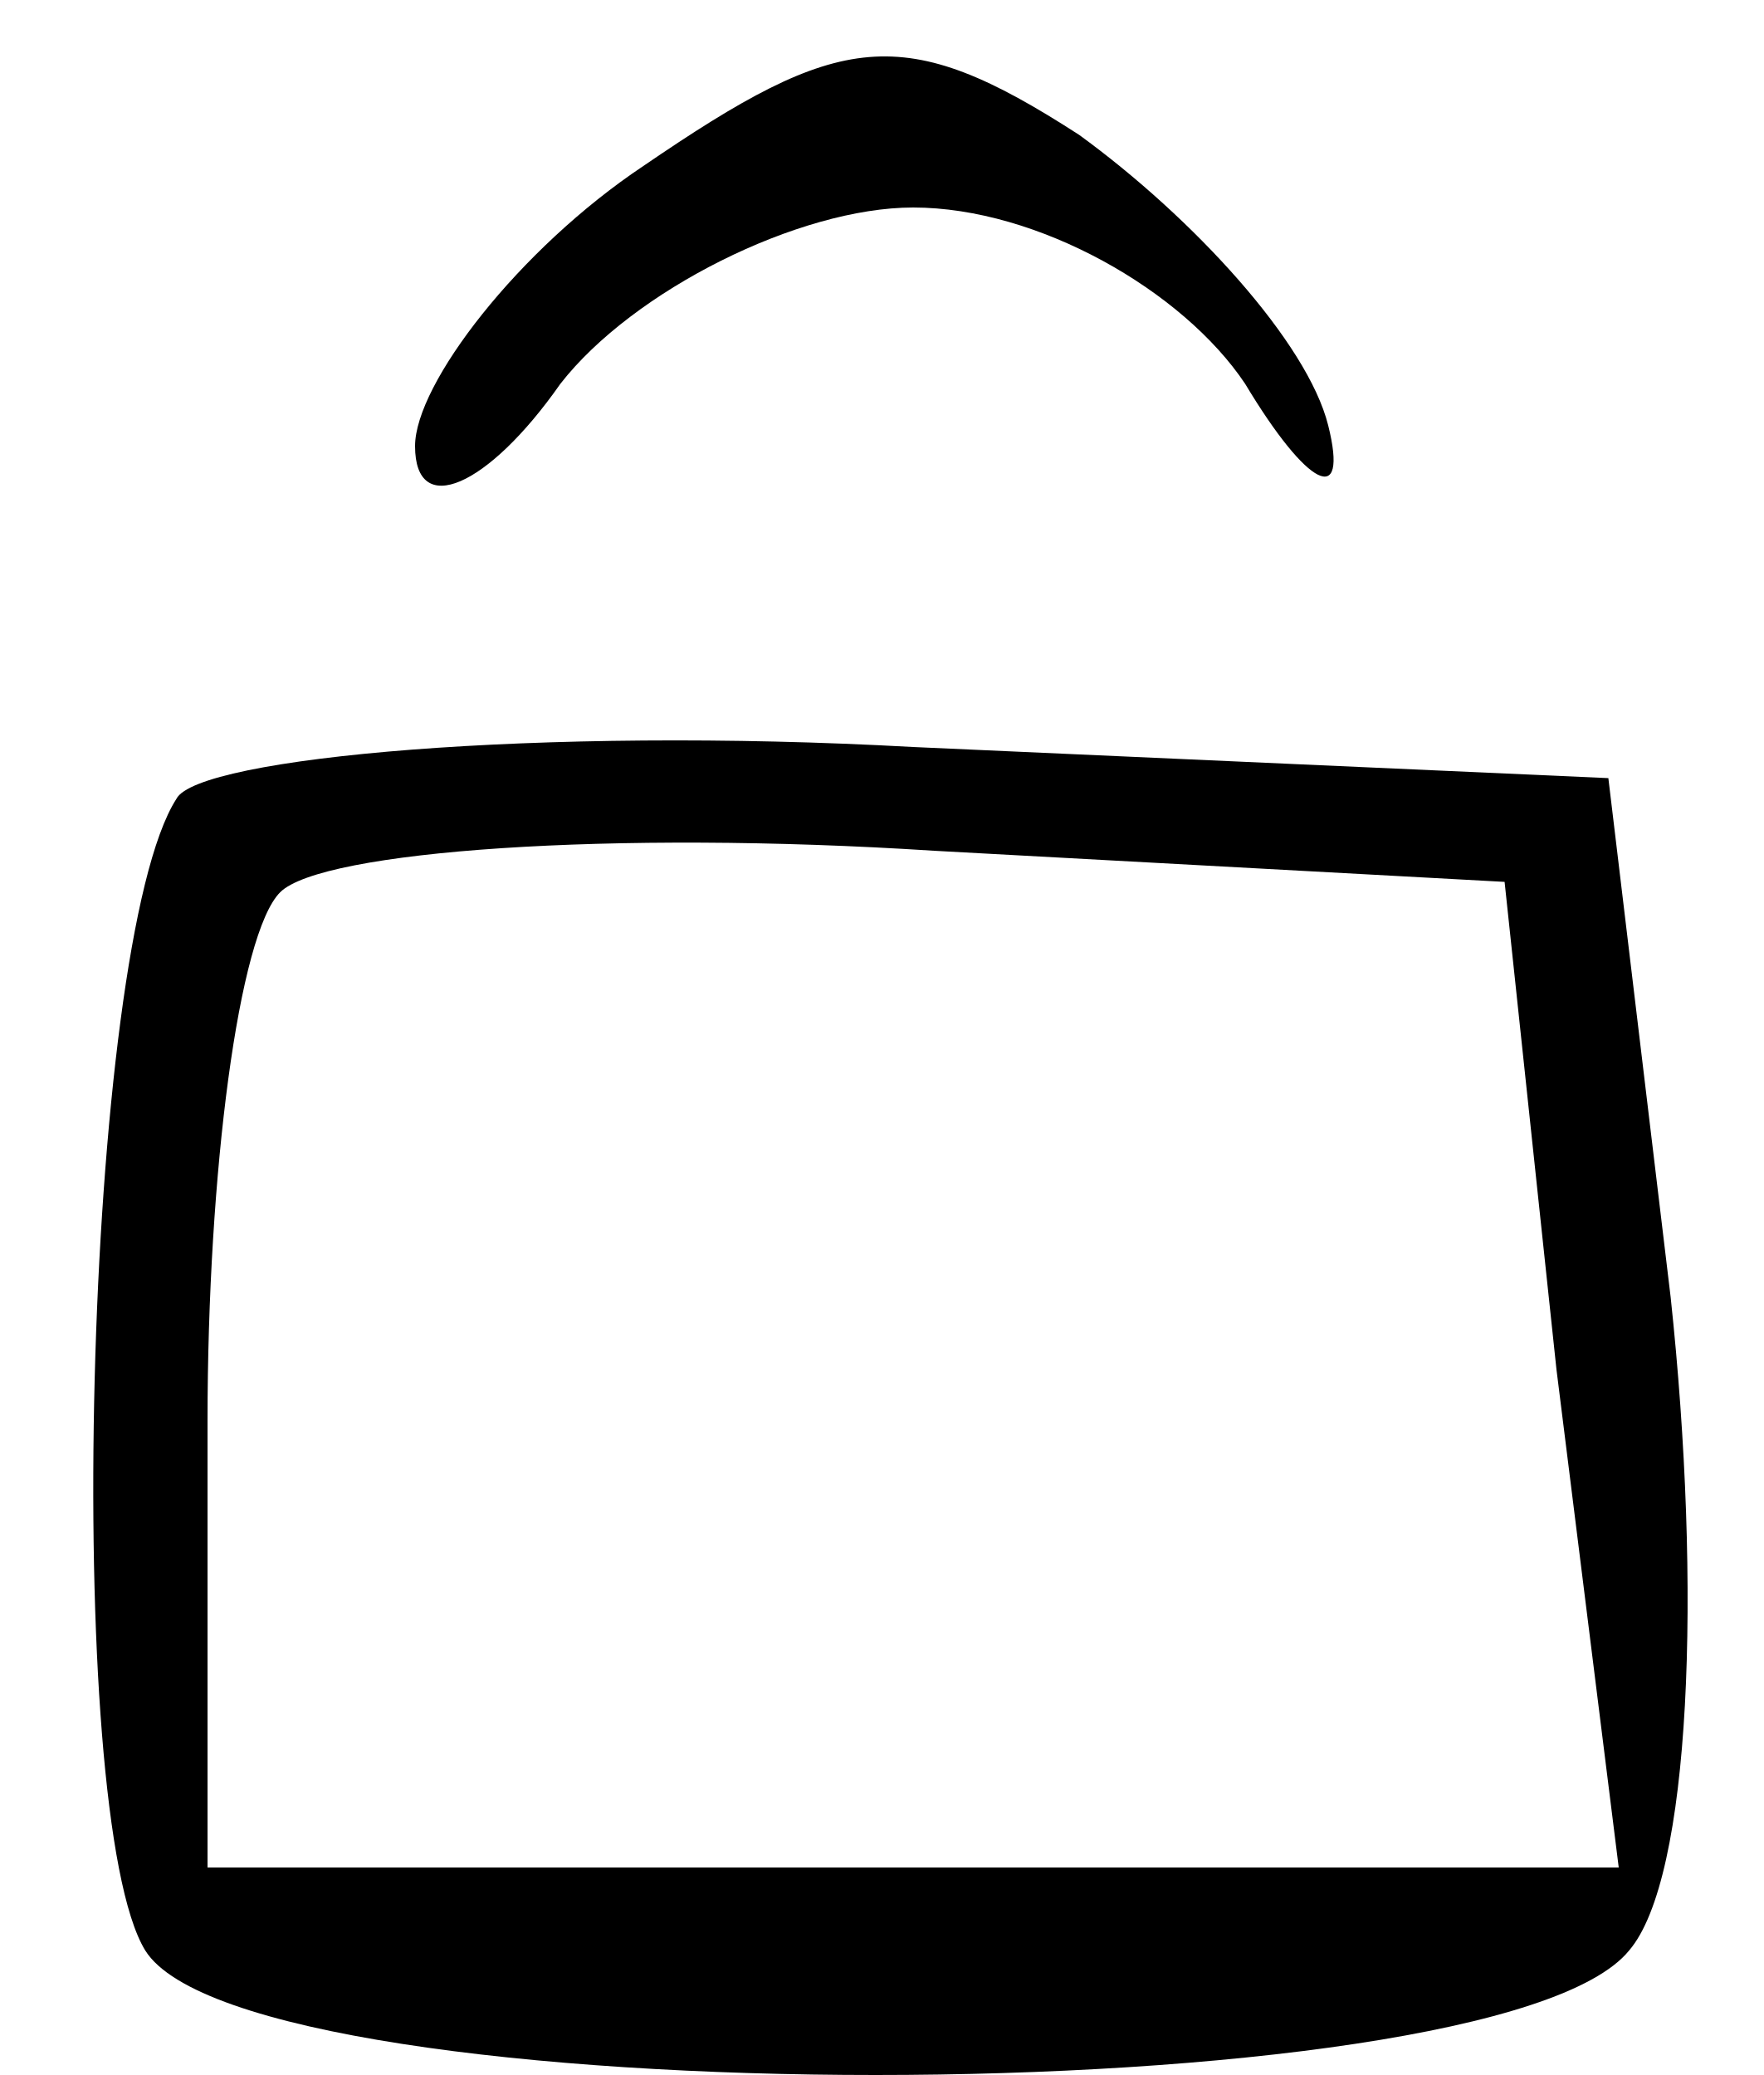
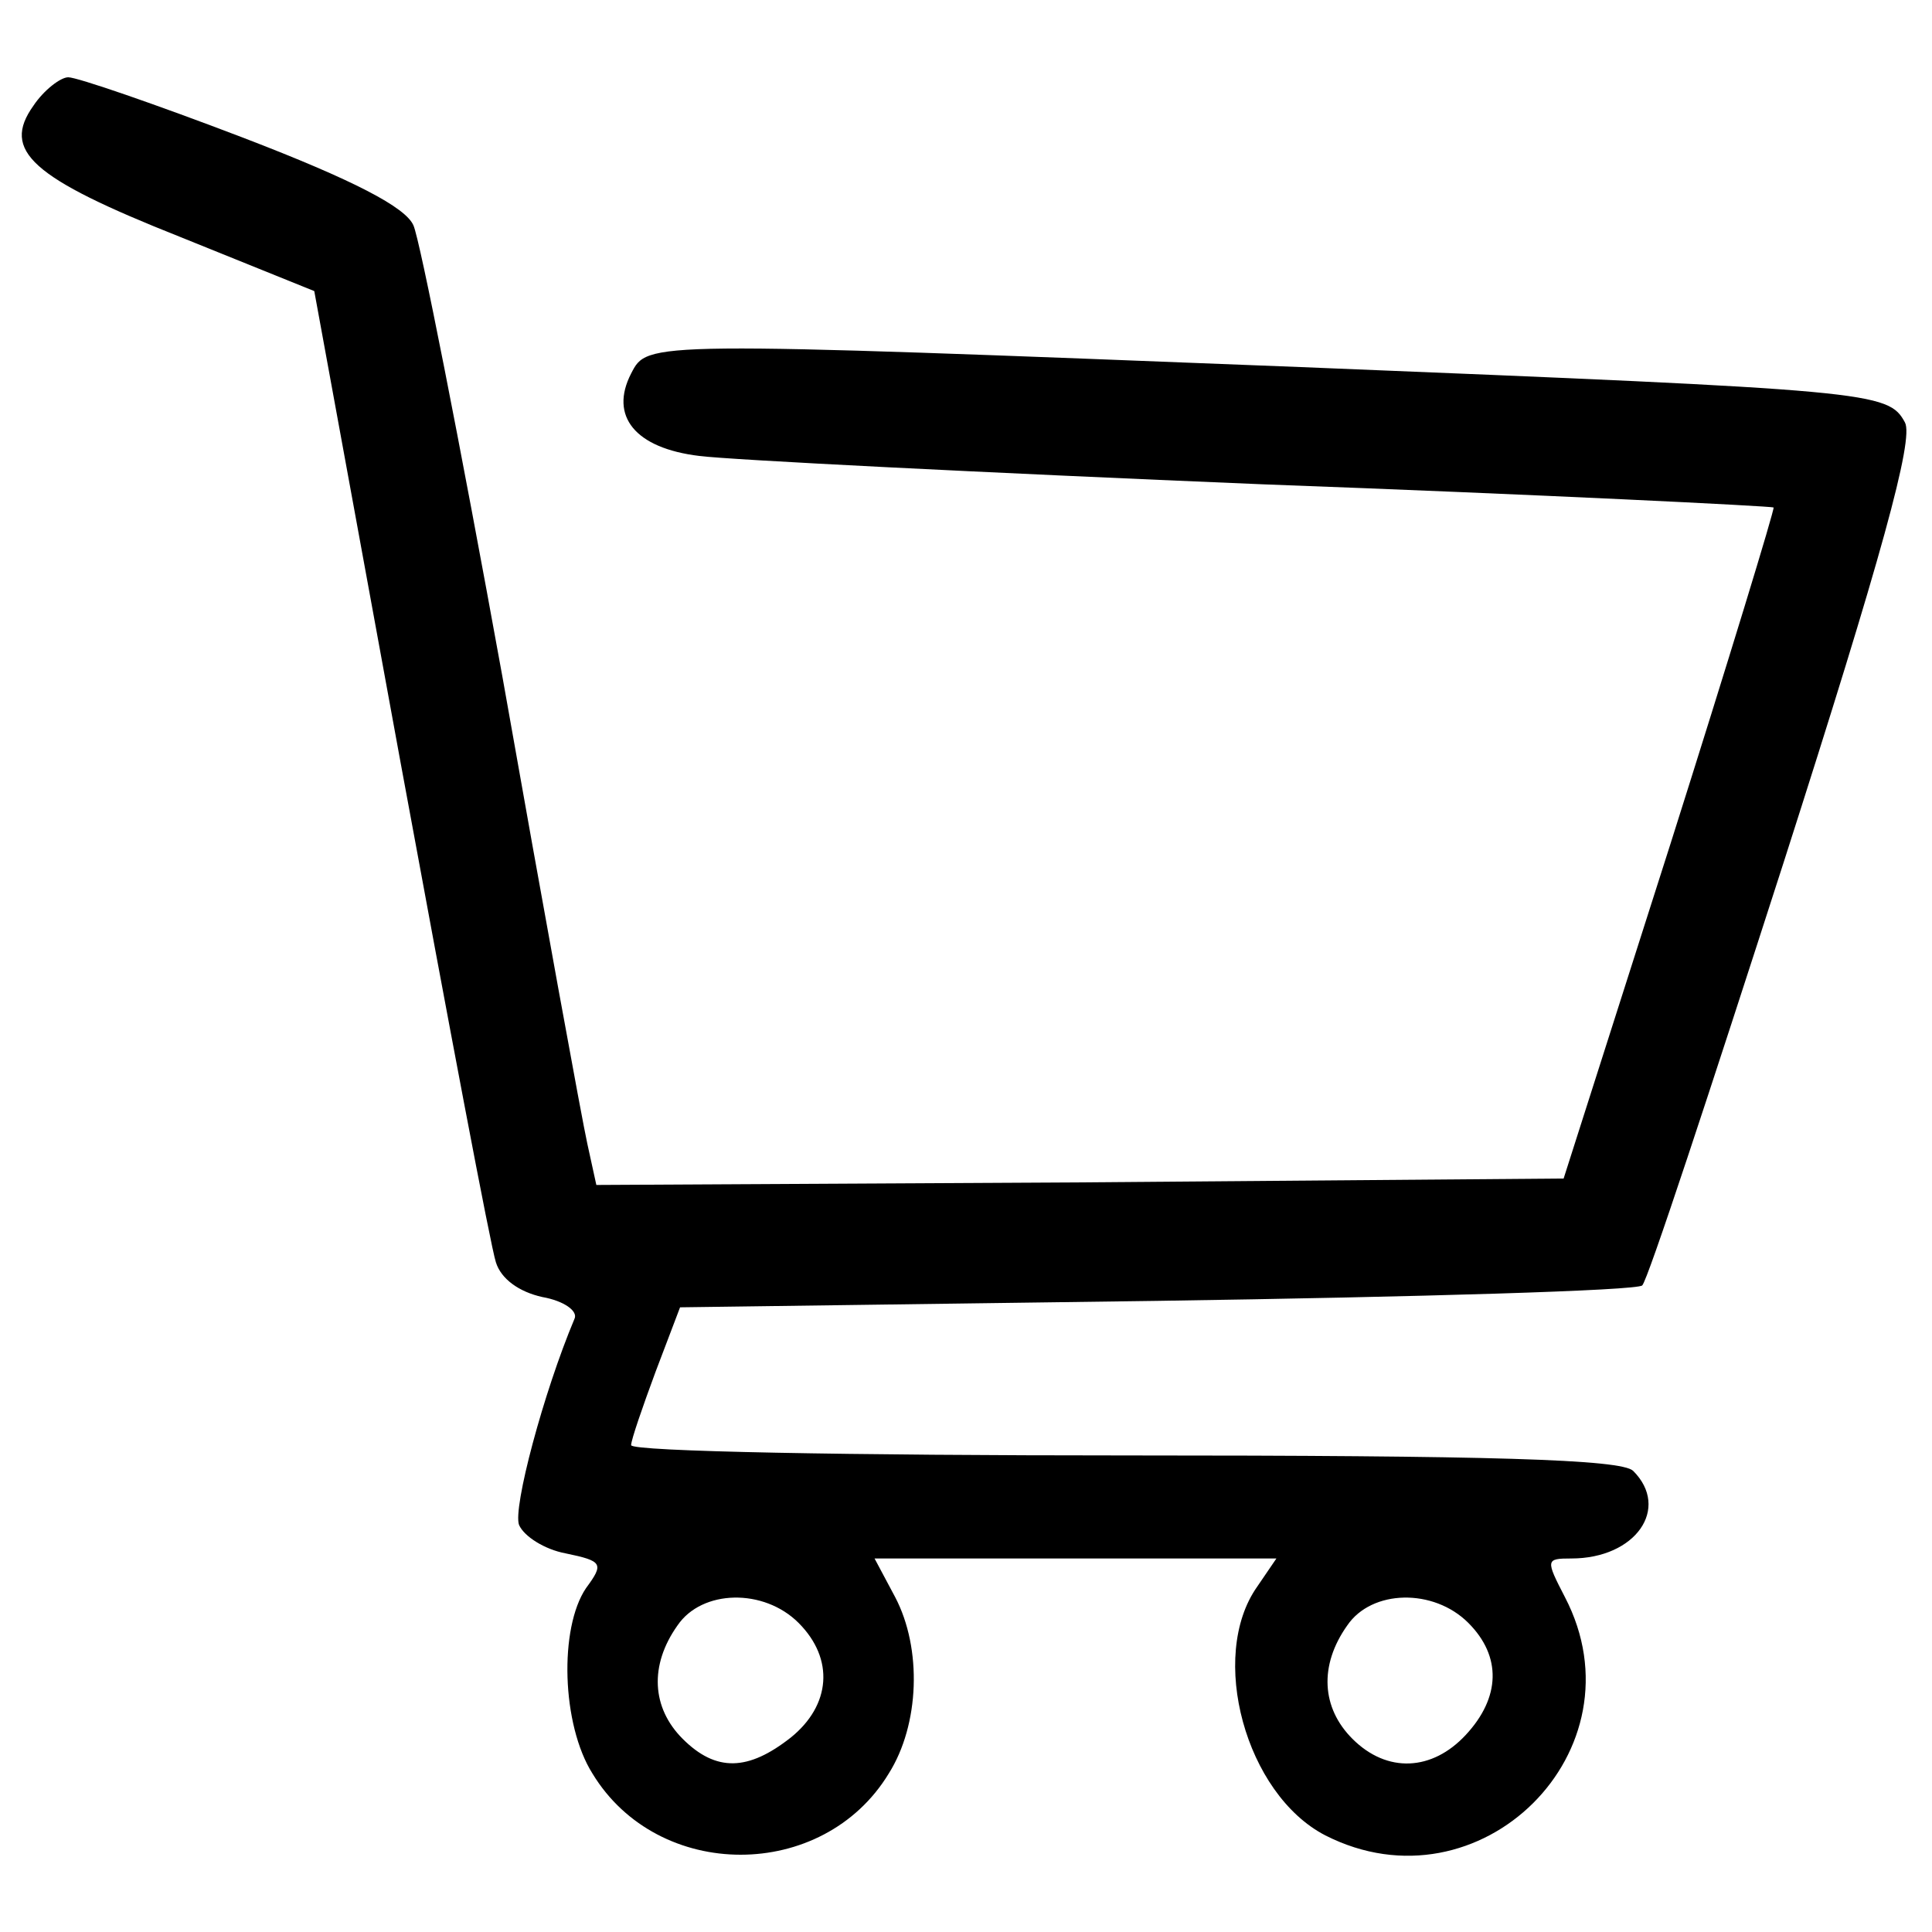
- <svg xmlns="http://www.w3.org/2000/svg" version="1.0" width="17pt" height="20pt" viewBox="0 0 17 20" preserveAspectRatio="xMidYMid meet">
-   <g transform="translate(0,20) scale(0.1,-0.1)" fill="#000000" stroke="none">
-     <path d="M62 184 c-12 -8 -22 -21 -22 -27 0 -7 7 -4 14 6 7 9 23 17 34 17 12 0 26 -8 32 -17 6 -10 10 -12 8 -4 -2 8 -13 20 -24 28 -17 11 -23 10 -42 -3z" />
-     <path d="M17 123 c-9 -14 -11 -98 -3 -111 10 -16 130 -16 143 0 6 7 7 35 4 63 l-6 50 -67 3 c-36 2 -69 -1 -71 -5z m133 -55 l6 -48 -68 0 -68 0 0 43 c0 24 3 47 7 51 4 4 32 6 63 4 l55 -3 5 -47z" />
+ <svg xmlns="http://www.w3.org/2000/svg" version="1.0" width="150pt" height="150pt" viewBox="0 0 150 150" preserveAspectRatio="xMidYMid meet">
+   <g transform="translate(0,150) scale(0.1,-0.1)" fill="#000000" stroke="none">
+     <path d="M26 1418 c-25 -35 -2 -56 114 -102 l104 -42 67 -366 c37 -201 70 -376 74 -388 4 -13 18 -23 36 -27 17 -3 28 -11 25 -17 -24 -57 -48 -147 -43 -160 4 -9 20 -19 36 -22 29 -6 30 -8 16 -27 -21 -31 -19 -106 5 -144 51 -84 179 -84 230 0 24 38 26 97 5 137 l-16 30 156 0 156 0 -15 -22 c-38 -54 -9 -161 53 -193 120 -61 248 66 186 185 -15 29 -15 30 5 30 50 0 77 39 48 68 -9 9 -110 12 -395 12 -211 0 -383 3 -383 8 0 4 9 30 19 57 l19 50 370 5 c204 3 373 8 377 12 4 3 53 152 110 329 76 237 101 328 94 341 -13 24 -24 25 -469 43 -511 20 -507 20 -520 -5 -17 -33 3 -58 53 -64 23 -3 220 -13 437 -22 217 -8 396 -17 397 -18 1 -1 -35 -119 -80 -261 l-83 -260 -376 -3 -375 -2 -7 32 c-4 18 -34 182 -66 363 -33 182 -64 339 -69 350 -6 14 -46 35 -132 68 -68 26 -129 47 -136 47 -6 0 -19 -10 -27 -22z m594 -1178 c28 -28 25 -64 -6 -89 -33 -26 -58 -27 -84 -1 -24 24 -26 57 -4 88 19 28 67 29 94 2z m520 0 c26 -26 25 -58 -2 -87 -26 -28 -61 -30 -88 -3 -24 24 -26 57 -4 88 19 28 67 29 94 2z" />
  </g>
</svg>
